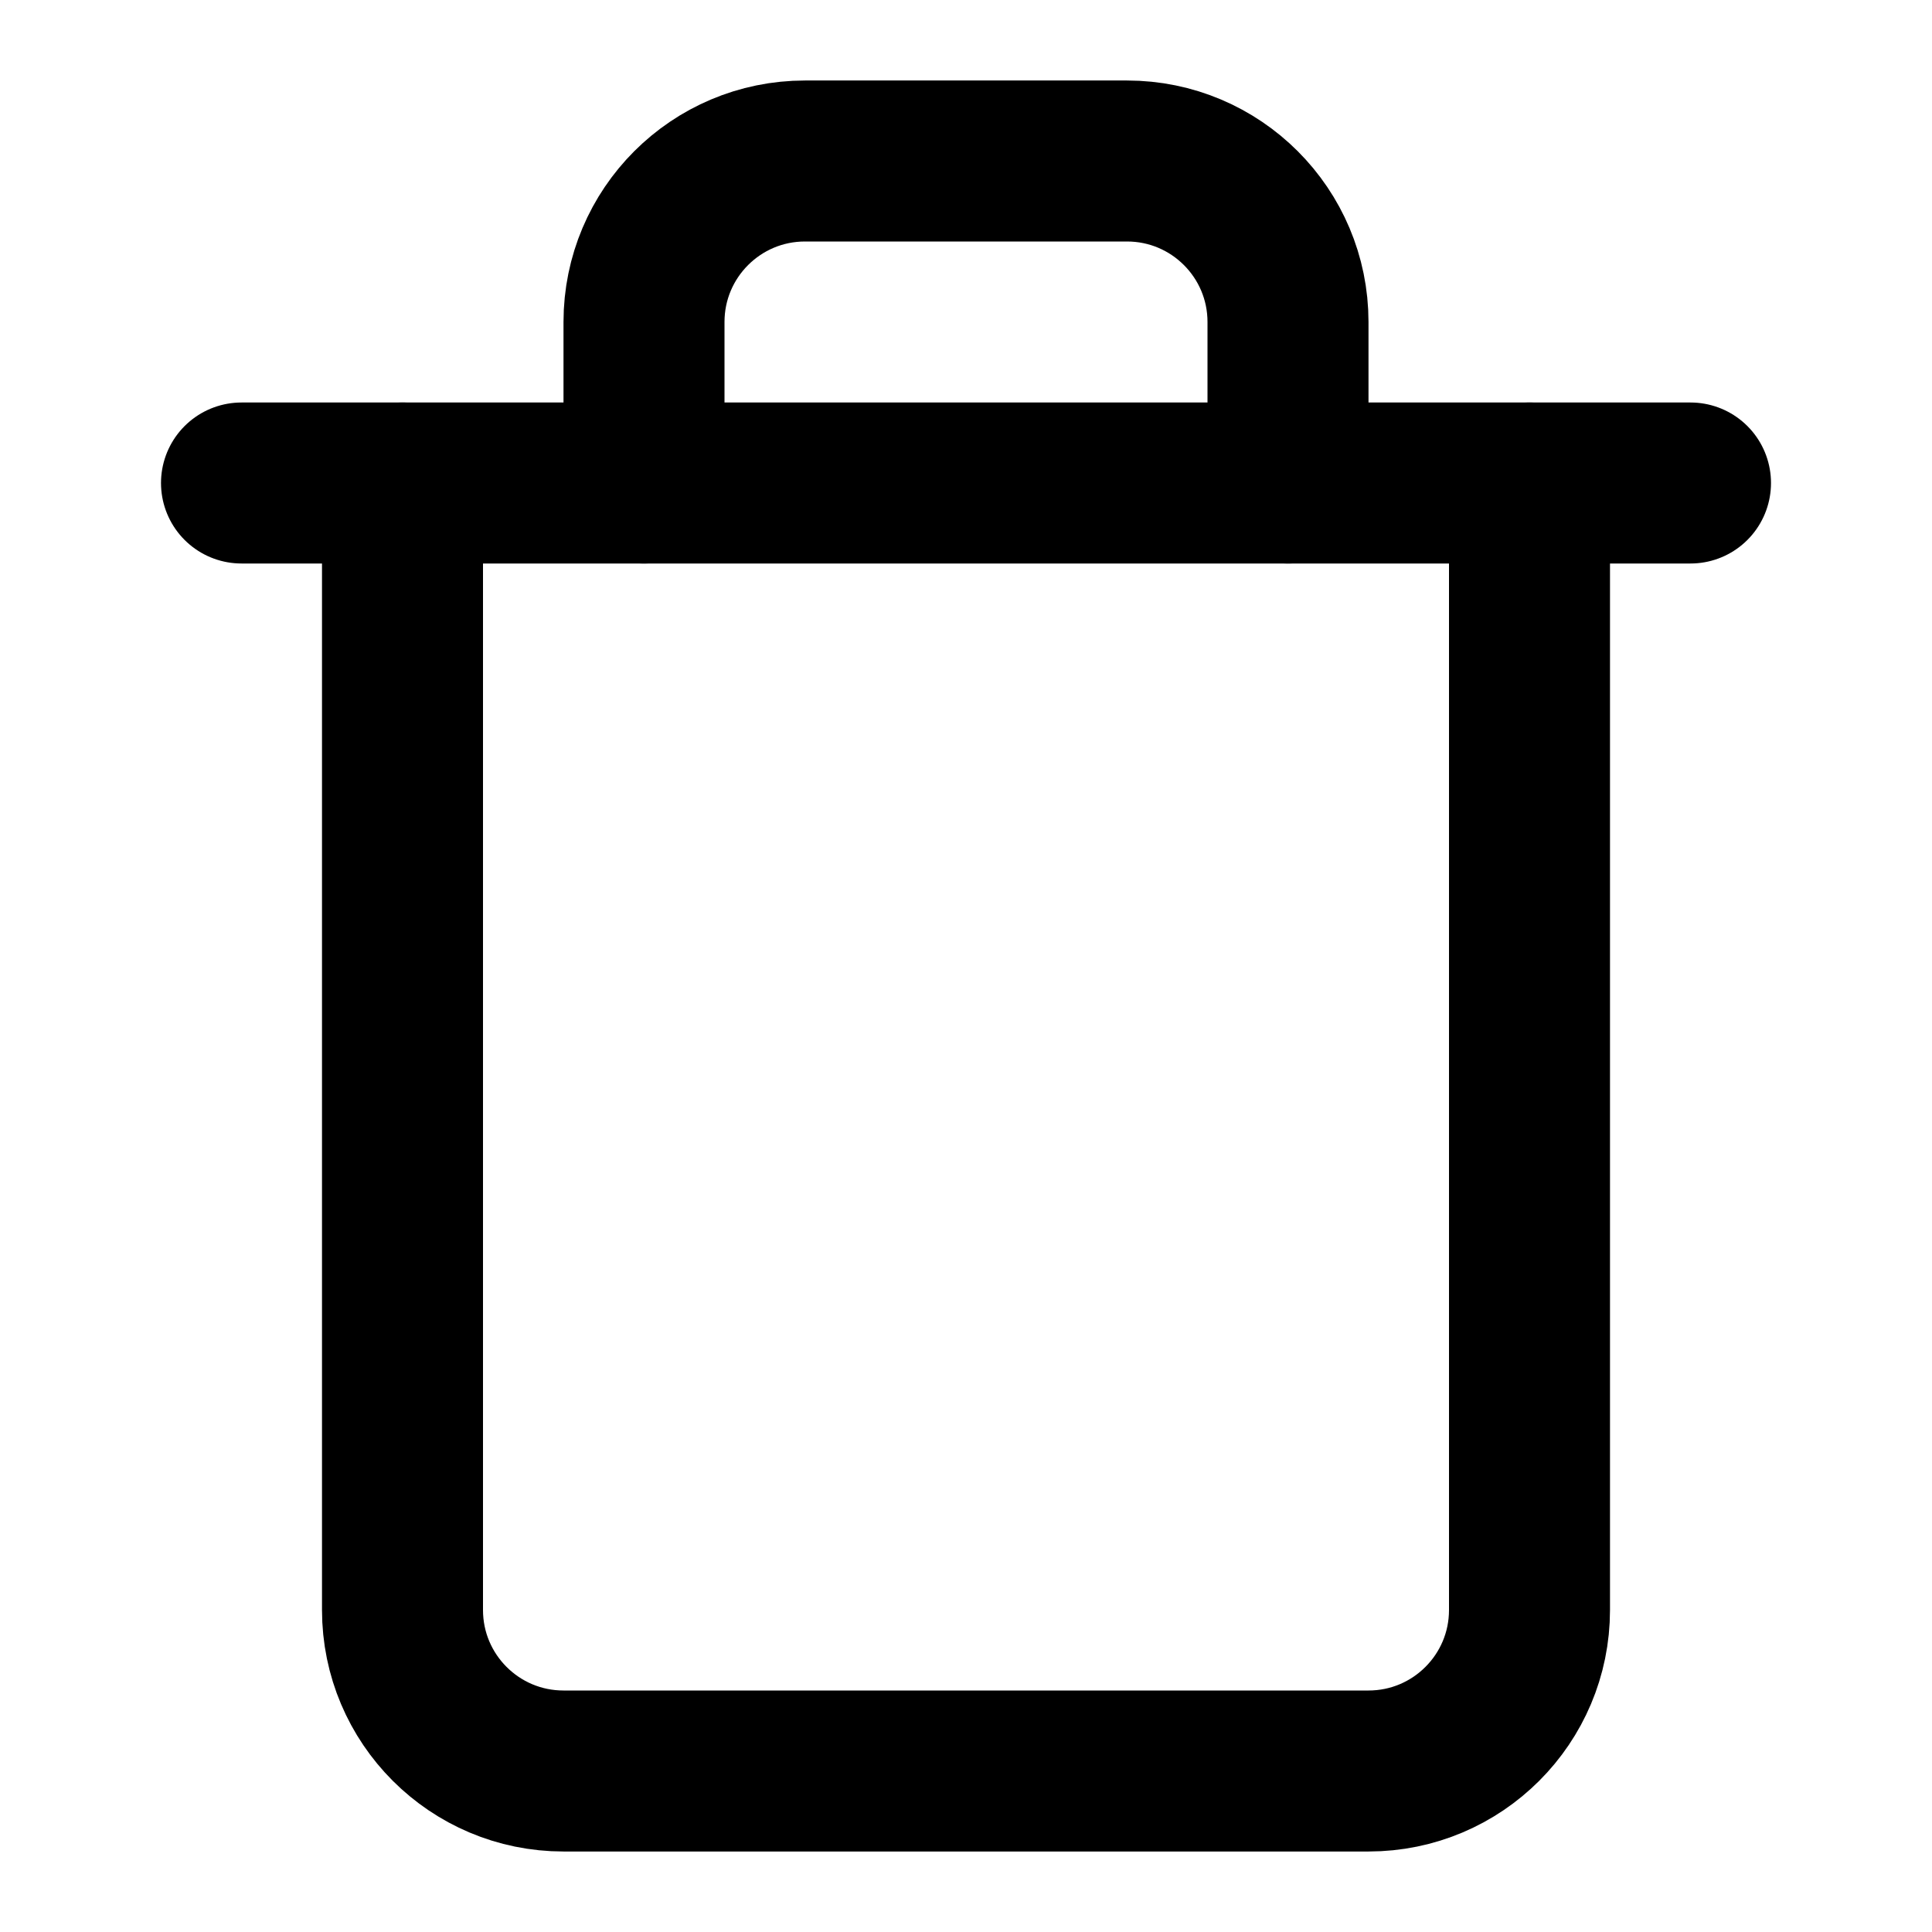
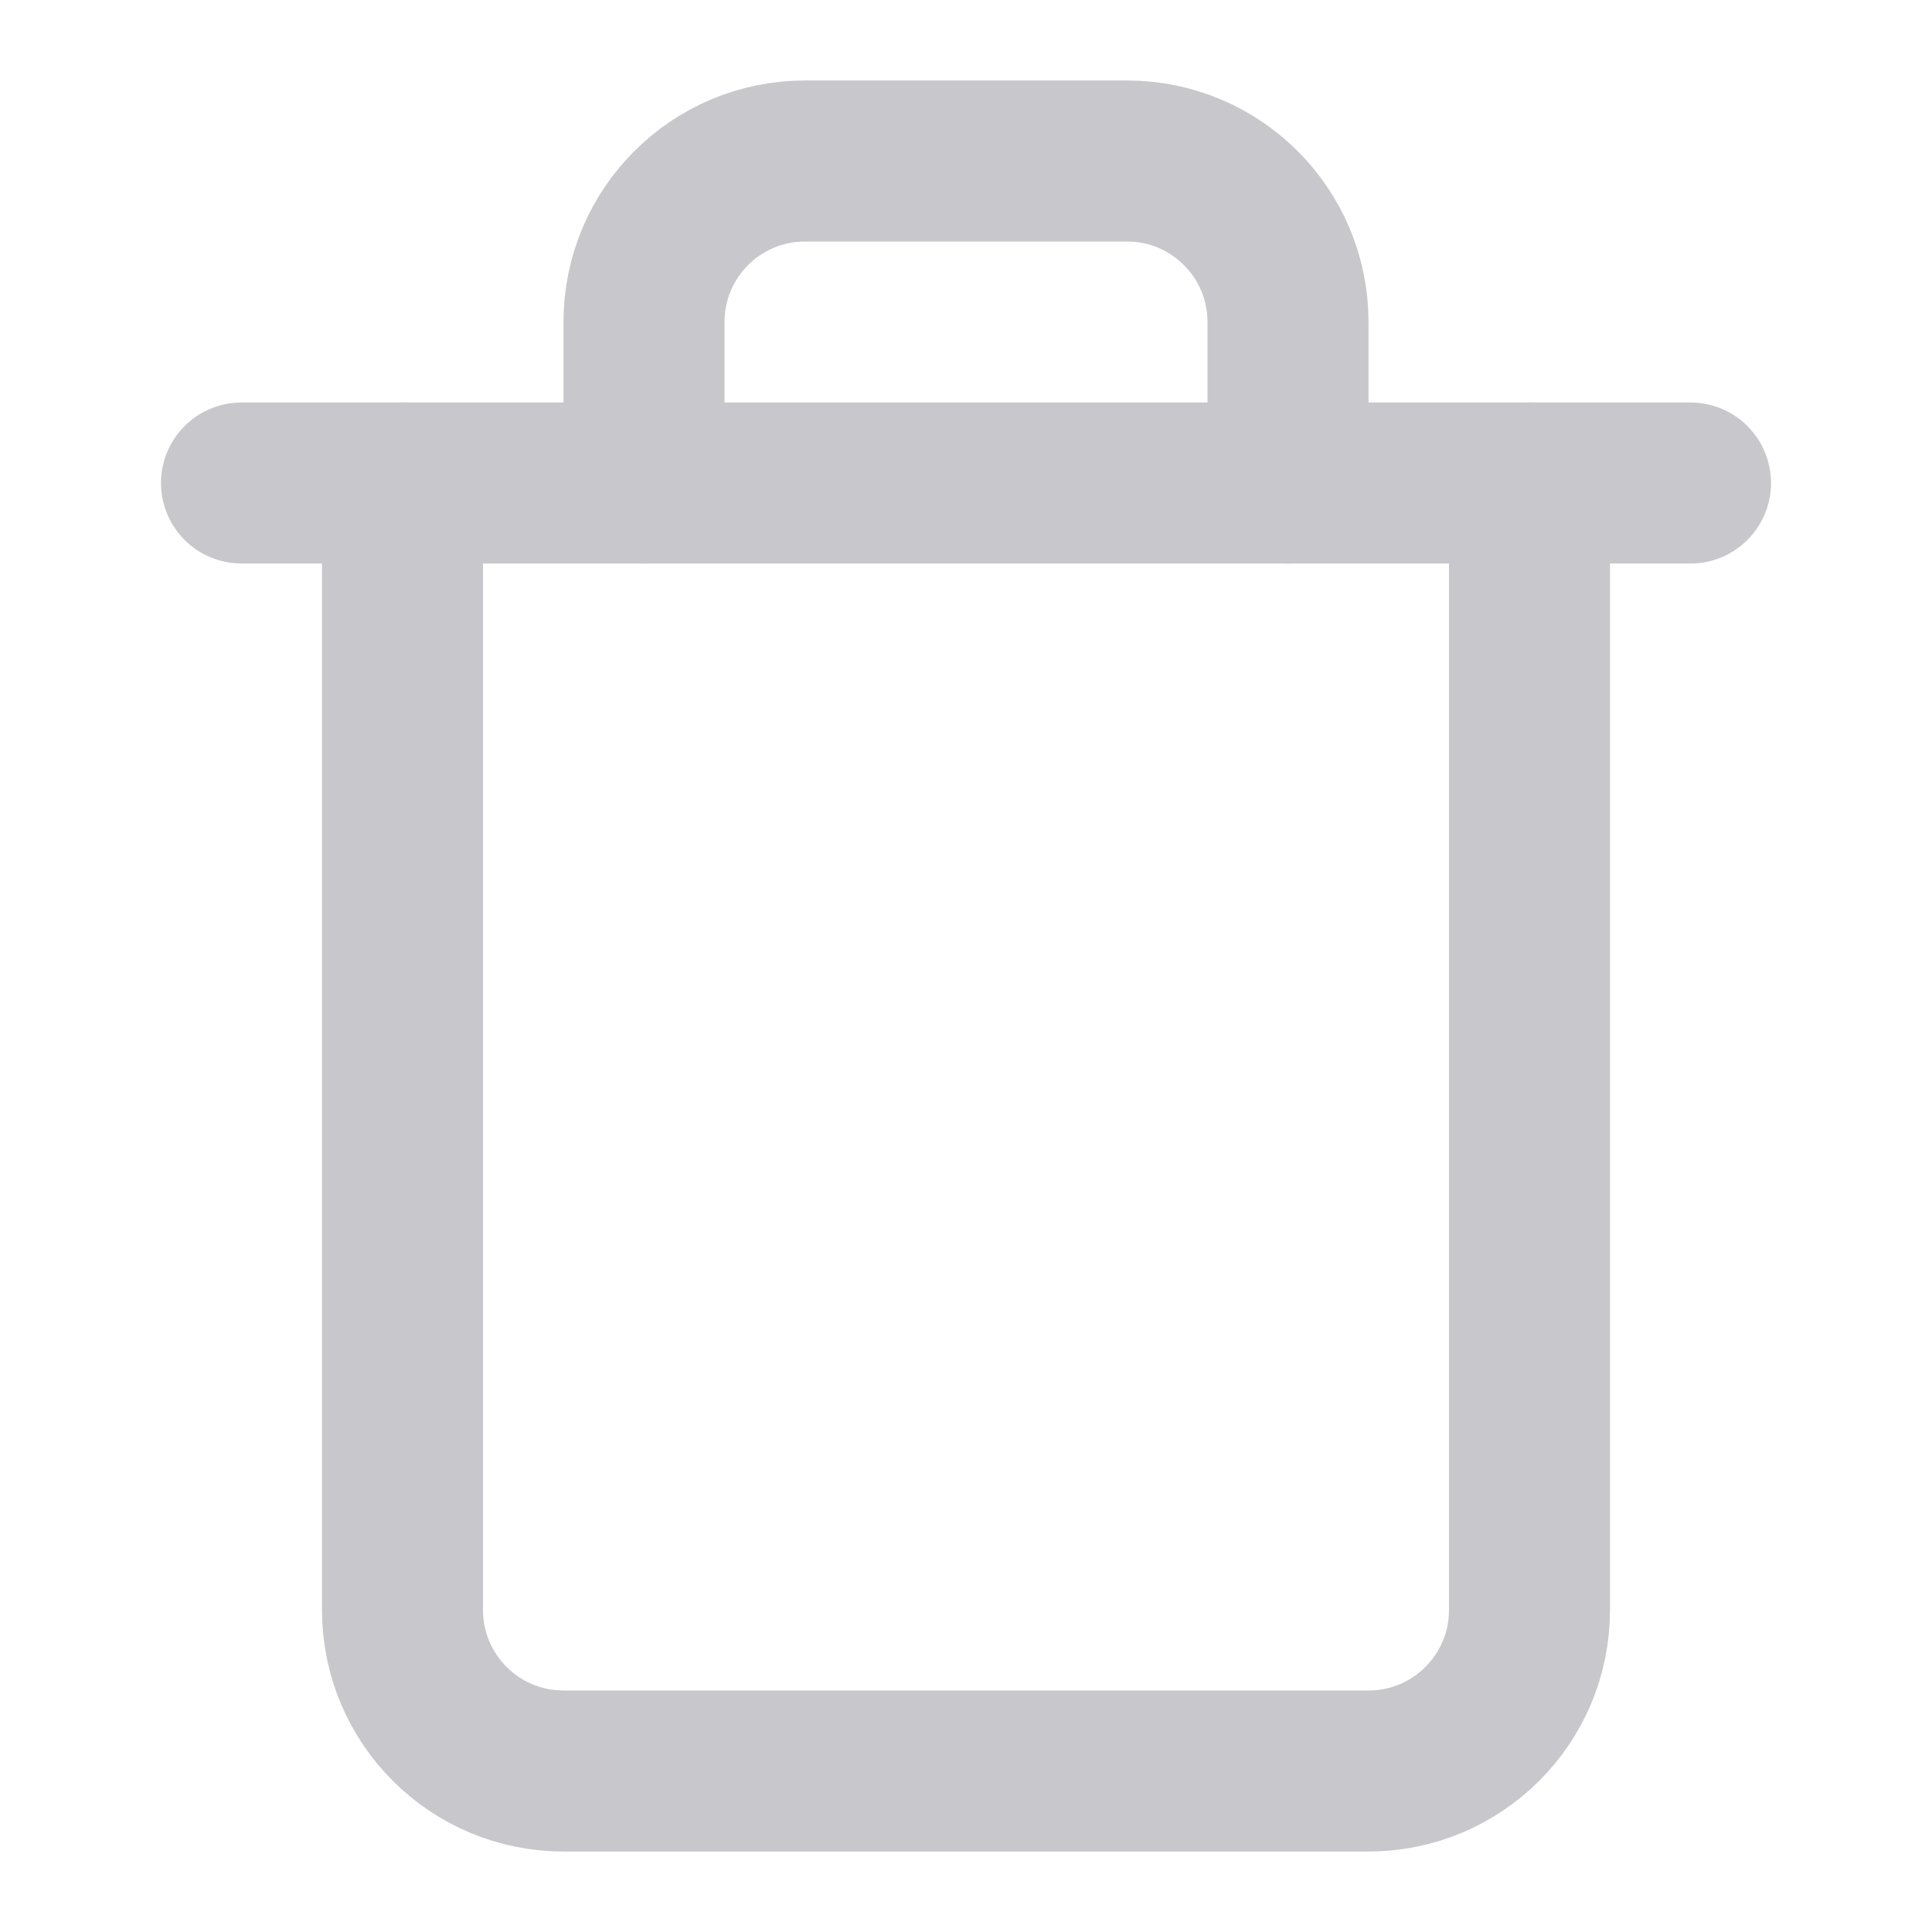
- <svg xmlns="http://www.w3.org/2000/svg" viewBox="0 0 24 24" fill="none" stroke="currentColor" stroke-width="2" stroke-linecap="round" stroke-linejoin="round">
+ <svg xmlns="http://www.w3.org/2000/svg" viewBox="0 0 24 24" fill="none" stroke="#c7c7cc" stroke-width="2" stroke-linecap="round" stroke-linejoin="round">
  <path d="M3 6h18" />
  <path d="M19 6v14a2 2 0 0 1-2 2H7a2 2 0 0 1-2-2V6" />
  <path d="M8 6V4a2 2 0 0 1 2-2h4a2 2 0 0 1 2 2v2" />
</svg>
